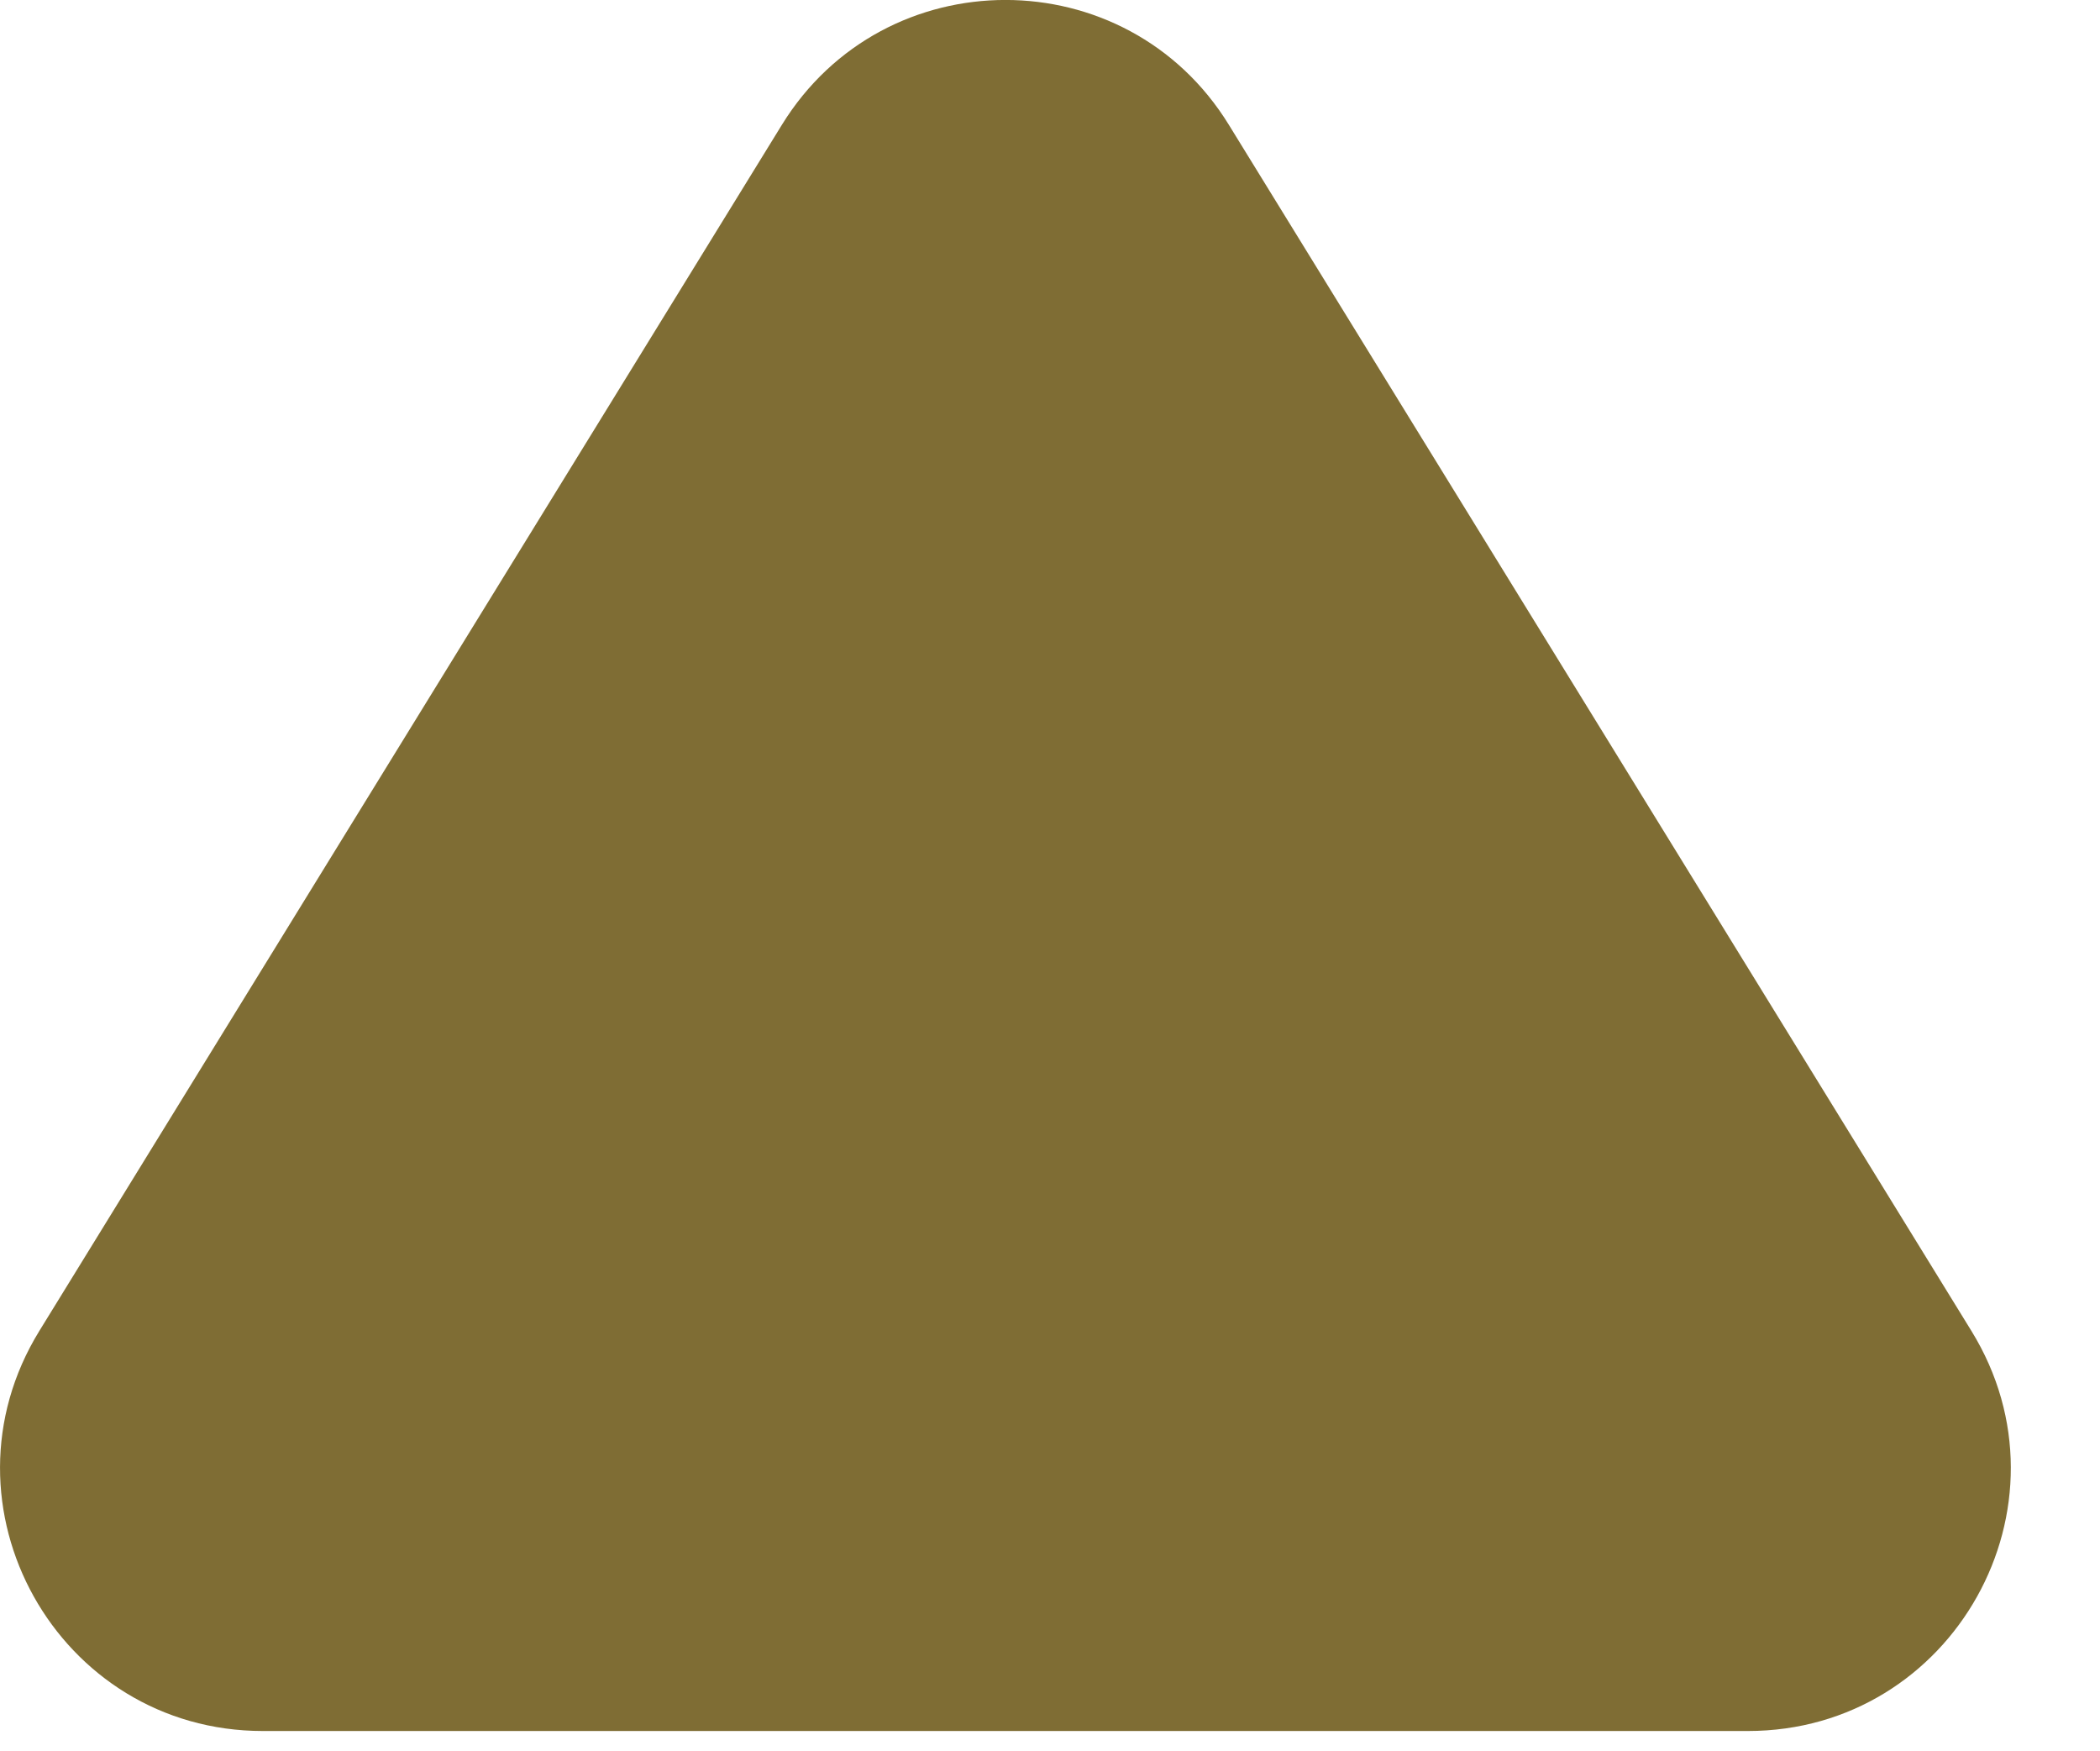
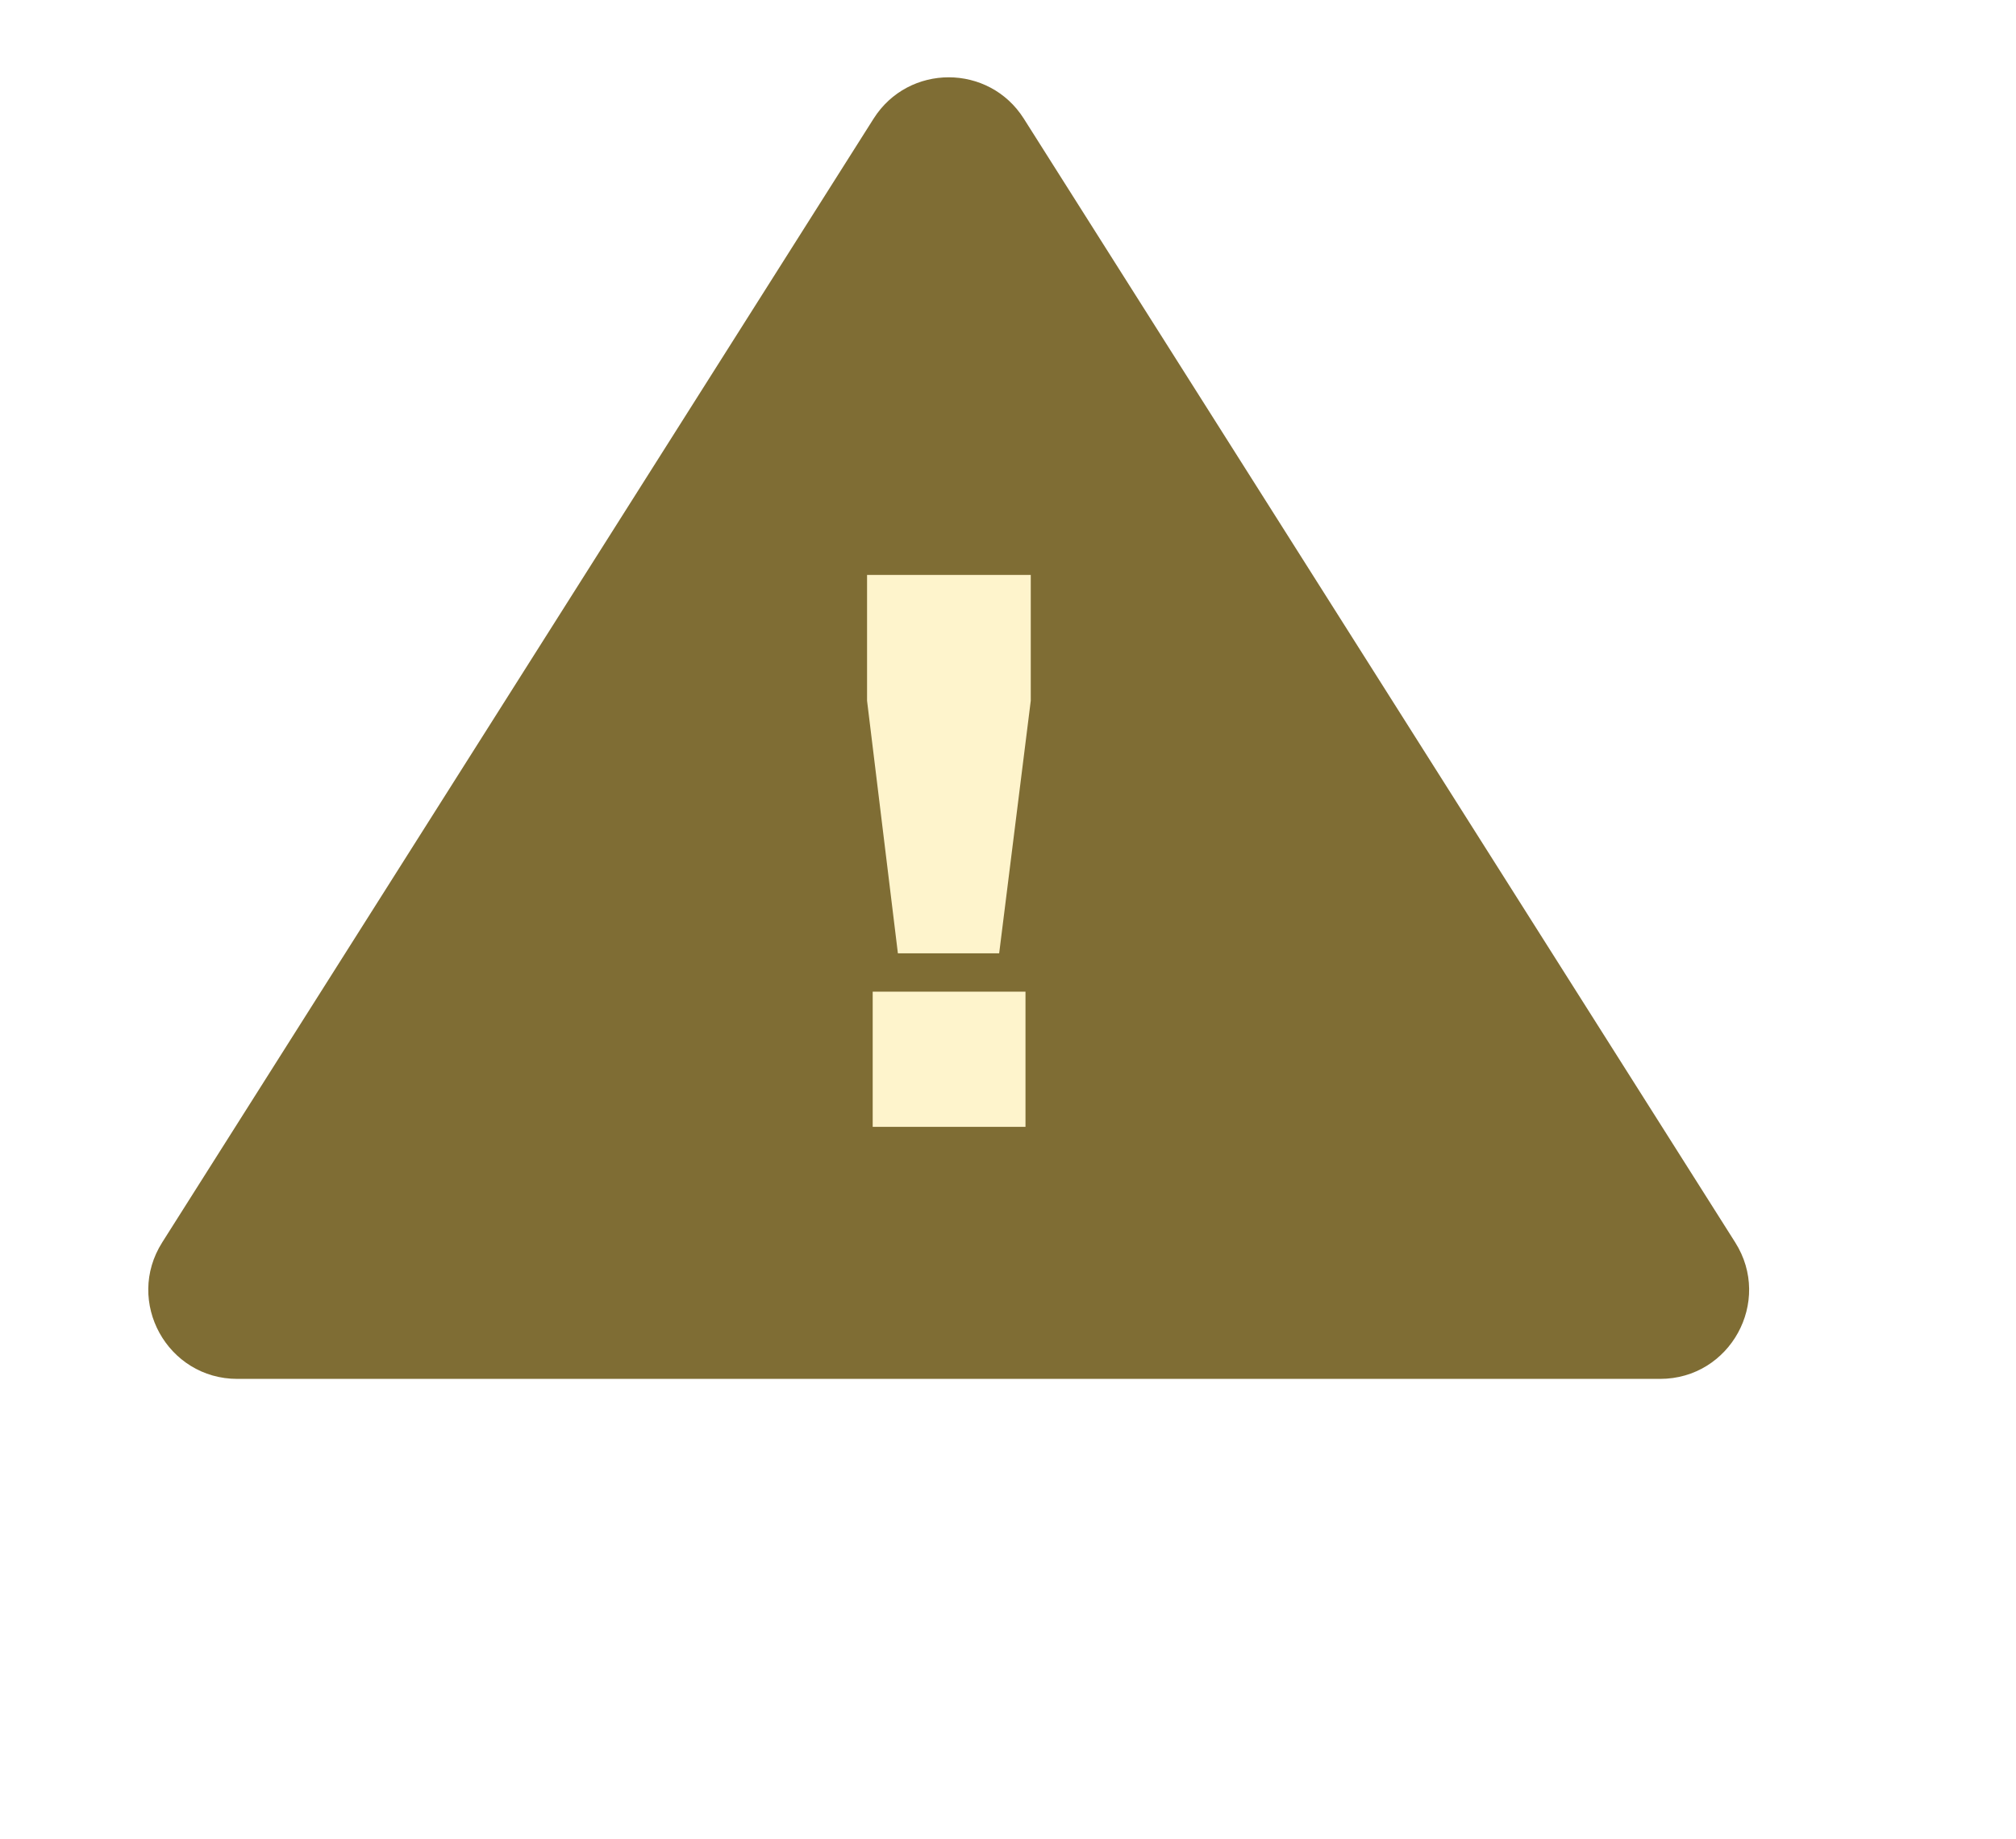
- <svg xmlns="http://www.w3.org/2000/svg" width="12" height="10" viewBox="0 0 12 10" fill="none">
-   <path d="M4.468 0.713C5.054 -0.238 6.437 -0.238 7.022 0.713L11.265 7.603C11.881 8.602 11.162 9.889 9.988 9.889H1.502C0.329 9.889 -0.39 8.602 0.225 7.603L4.468 0.713Z" fill="#7F6D34" />
+ <svg xmlns="http://www.w3.org/2000/svg" width="34" height="31" viewBox="0 0 34 31" fill="none">
+   <path d="M14.733 2.001C15.322 1.071 16.678 1.071 17.267 2.001L29.264 20.948C29.897 21.946 29.179 23.25 27.997 23.25H4.003C2.821 23.25 2.103 21.946 2.736 20.948L14.733 2.001Z" fill="#7F6D34" />
+   <path d="M14.623 9.694H17.384V11.815L16.851 16.074H15.143L14.623 11.815V9.694ZM14.718 16.721H17.295V19H14.718V16.721Z" fill="#FEF4CC" />
</svg>
